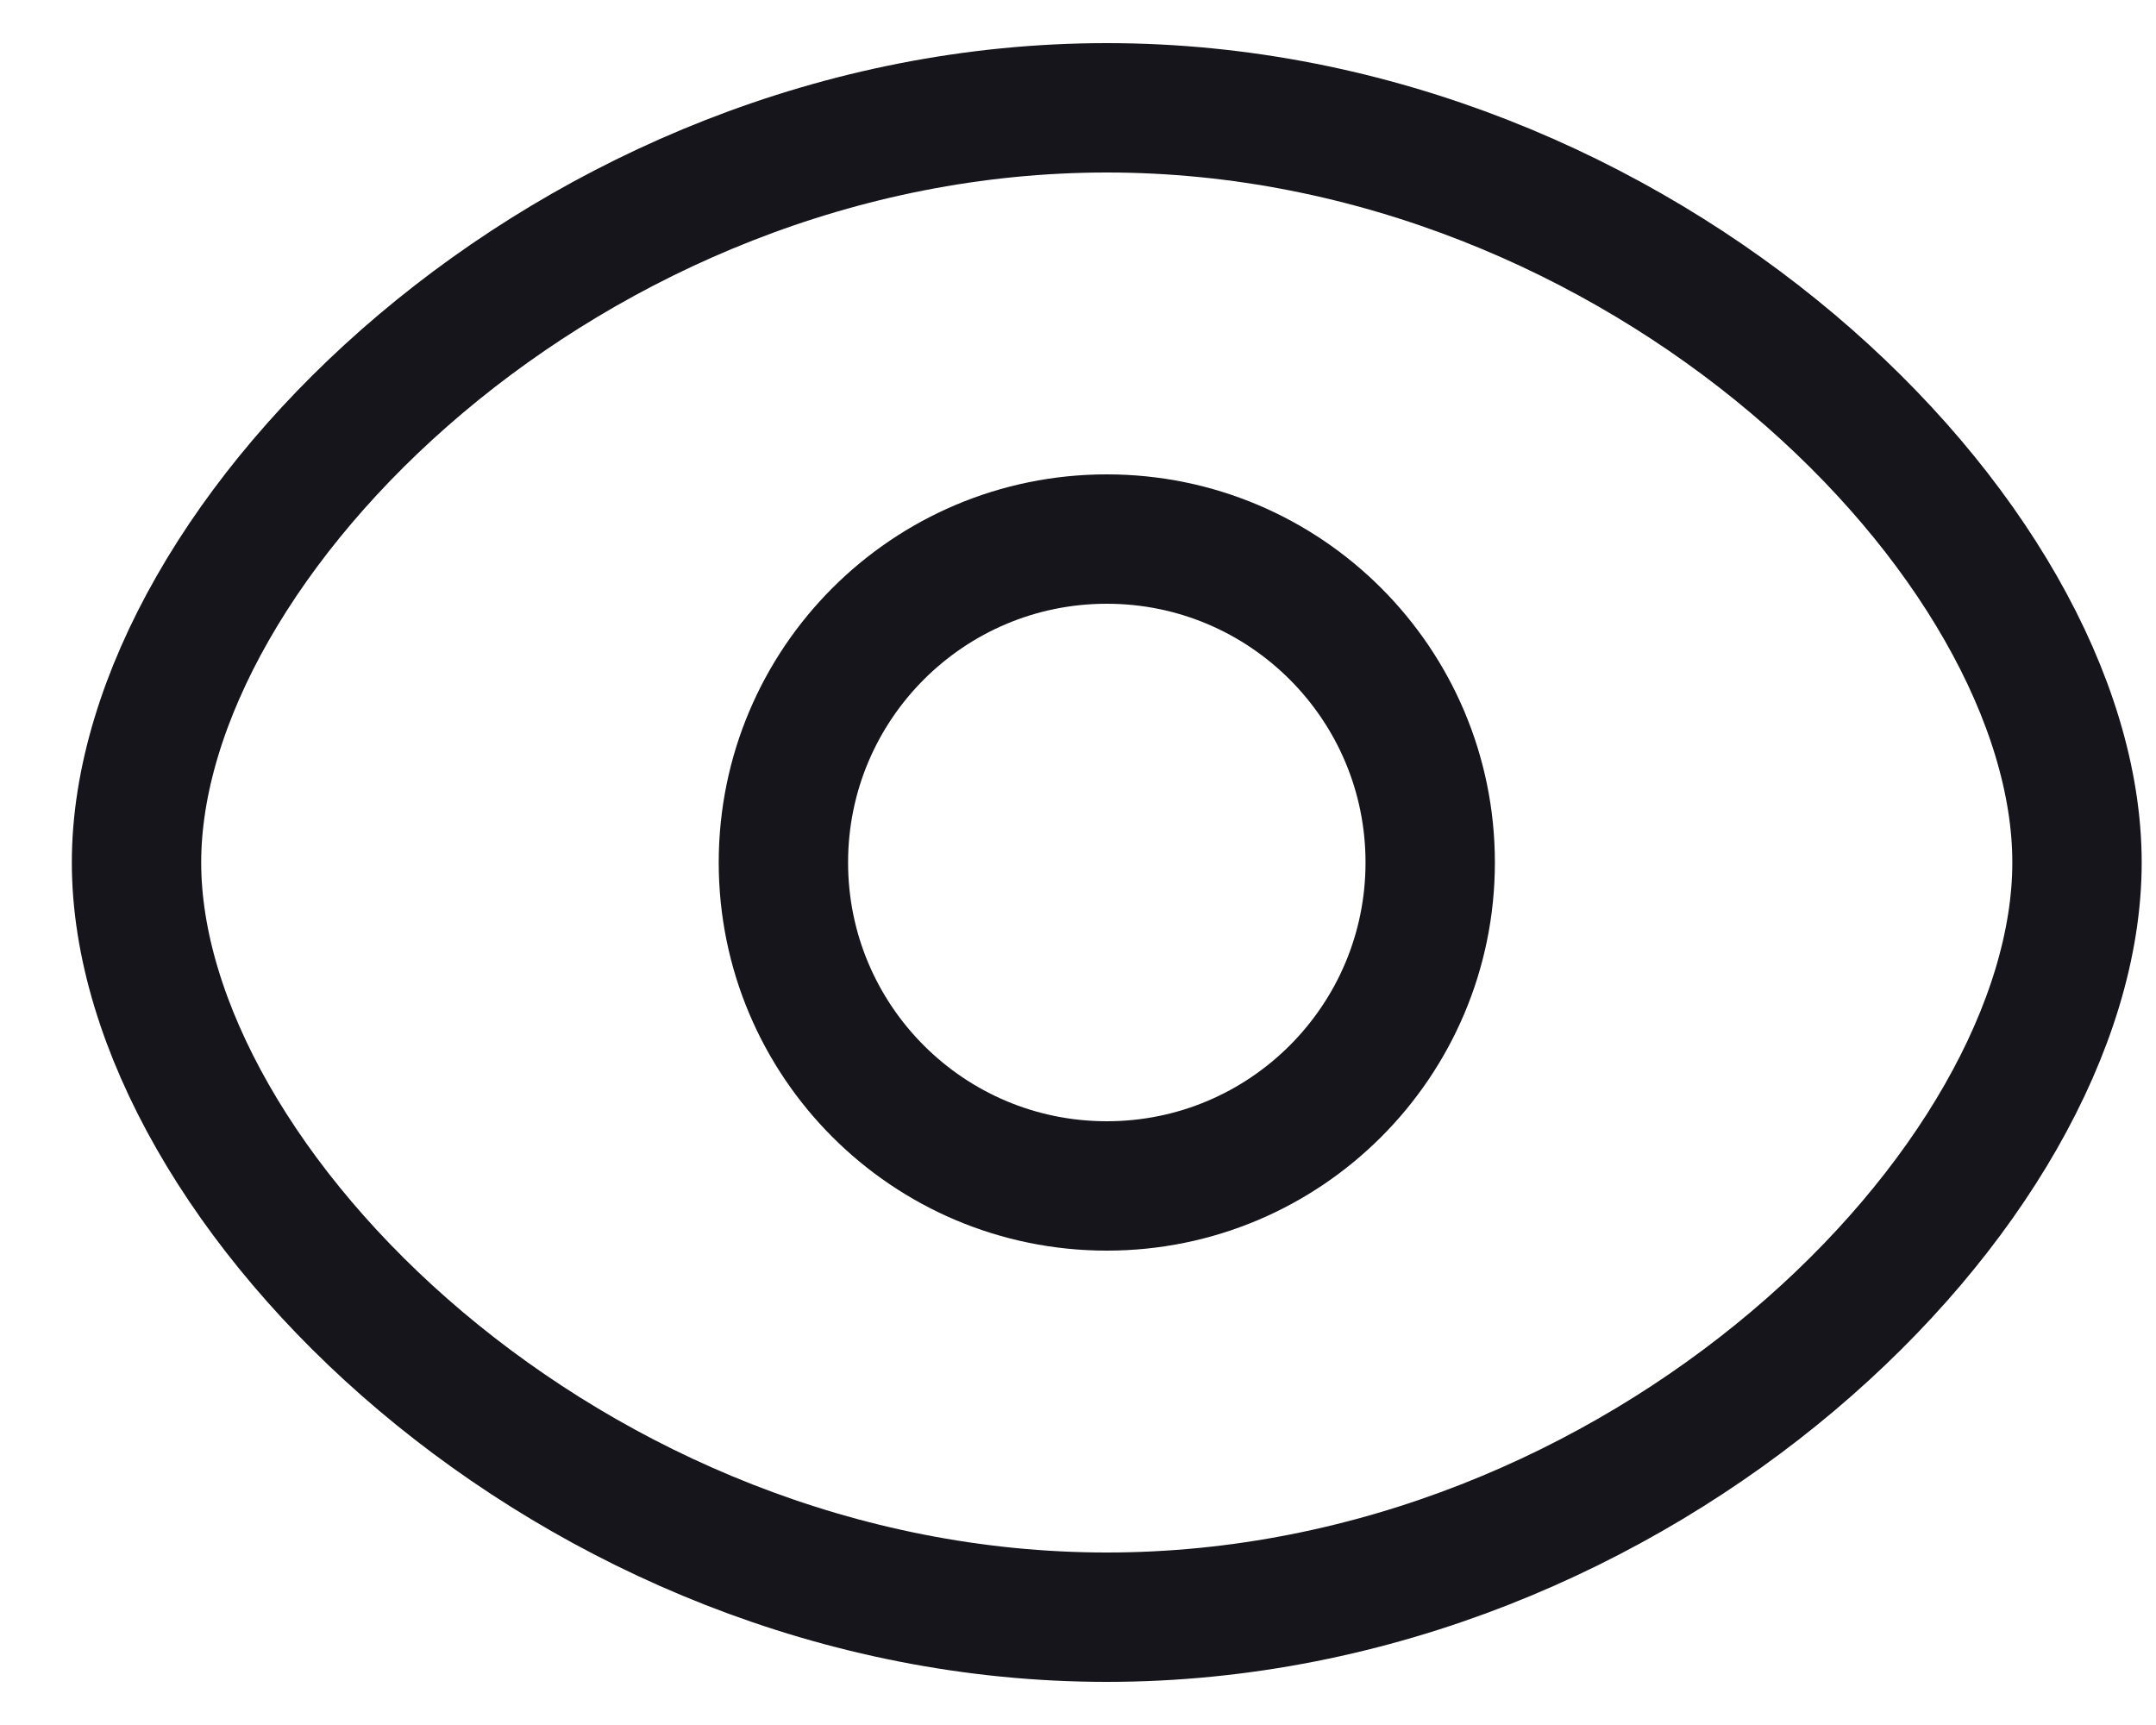
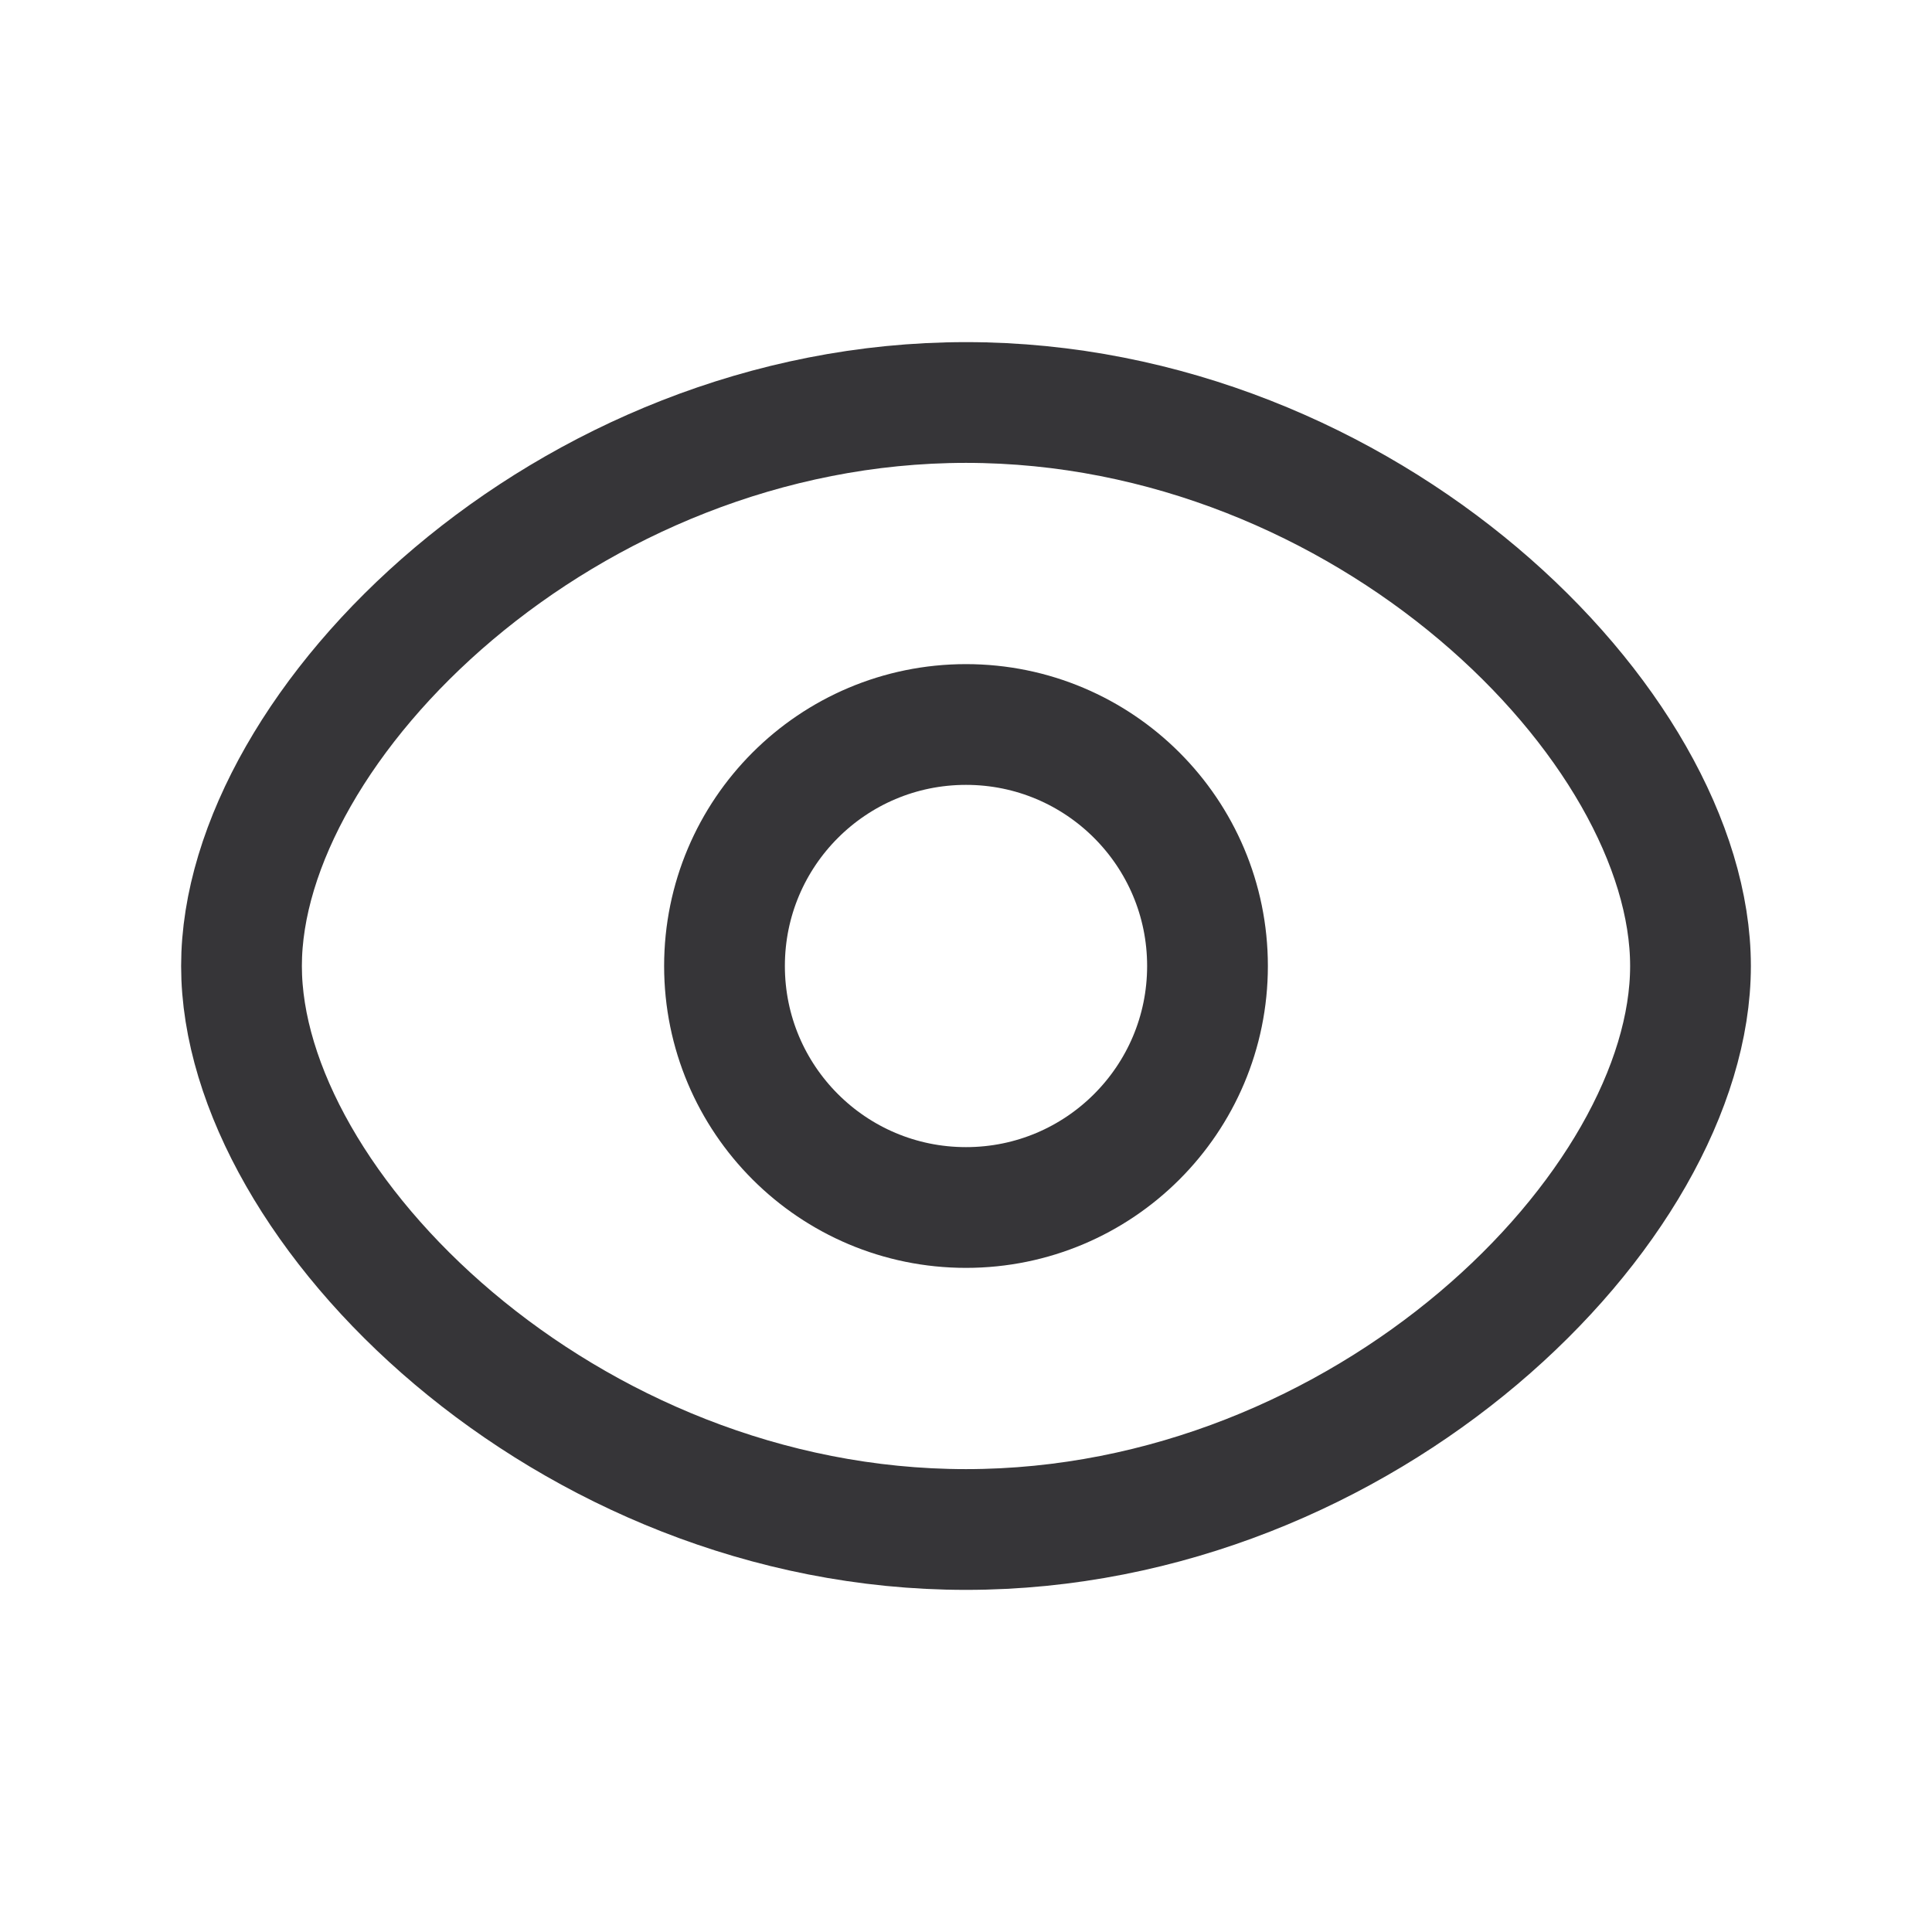
- <svg xmlns="http://www.w3.org/2000/svg" width="25" height="20" viewBox="0 0 25 20" fill="none">
-   <path d="M16.584 10C16.584 12.071 14.905 13.75 12.834 13.75C10.762 13.75 9.084 12.071 9.084 10C9.084 7.929 10.762 6.25 12.834 6.25C14.905 6.25 16.584 7.929 16.584 10Z" stroke="#16151C" stroke-width="1.5" stroke-linecap="round" stroke-linejoin="round" />
-   <path d="M24.084 10C24.084 13.75 19.047 18.75 12.834 18.75C6.62 18.75 1.583 13.75 1.583 10C1.583 6.25 6.62 1.25 12.834 1.25C19.047 1.25 24.084 6.25 24.084 10Z" stroke="#16151C" stroke-width="1.5" stroke-linecap="round" stroke-linejoin="round" />
+ <svg xmlns="http://www.w3.org/2000/svg" viewBox="0 0 24 24" fill="none" stroke="#363538">
+   <path d="M15 12C15 13.657 13.657 15 12 15C10.343 15 9 13.657 9 12C9 10.343 10.343 9 12 9C13.657 9 15 10.343 15 12Z" stroke-width="1.5" stroke-linecap="round" stroke-linejoin="round" />
+   <path d="M21 12C21 15 16.971 19 12 19C7.029 19 3 15 3 12C3 9 7.029 5 12 5C16.971 5 21 9 21 12Z" stroke-width="1.5" stroke-linecap="round" stroke-linejoin="round" />
</svg>
